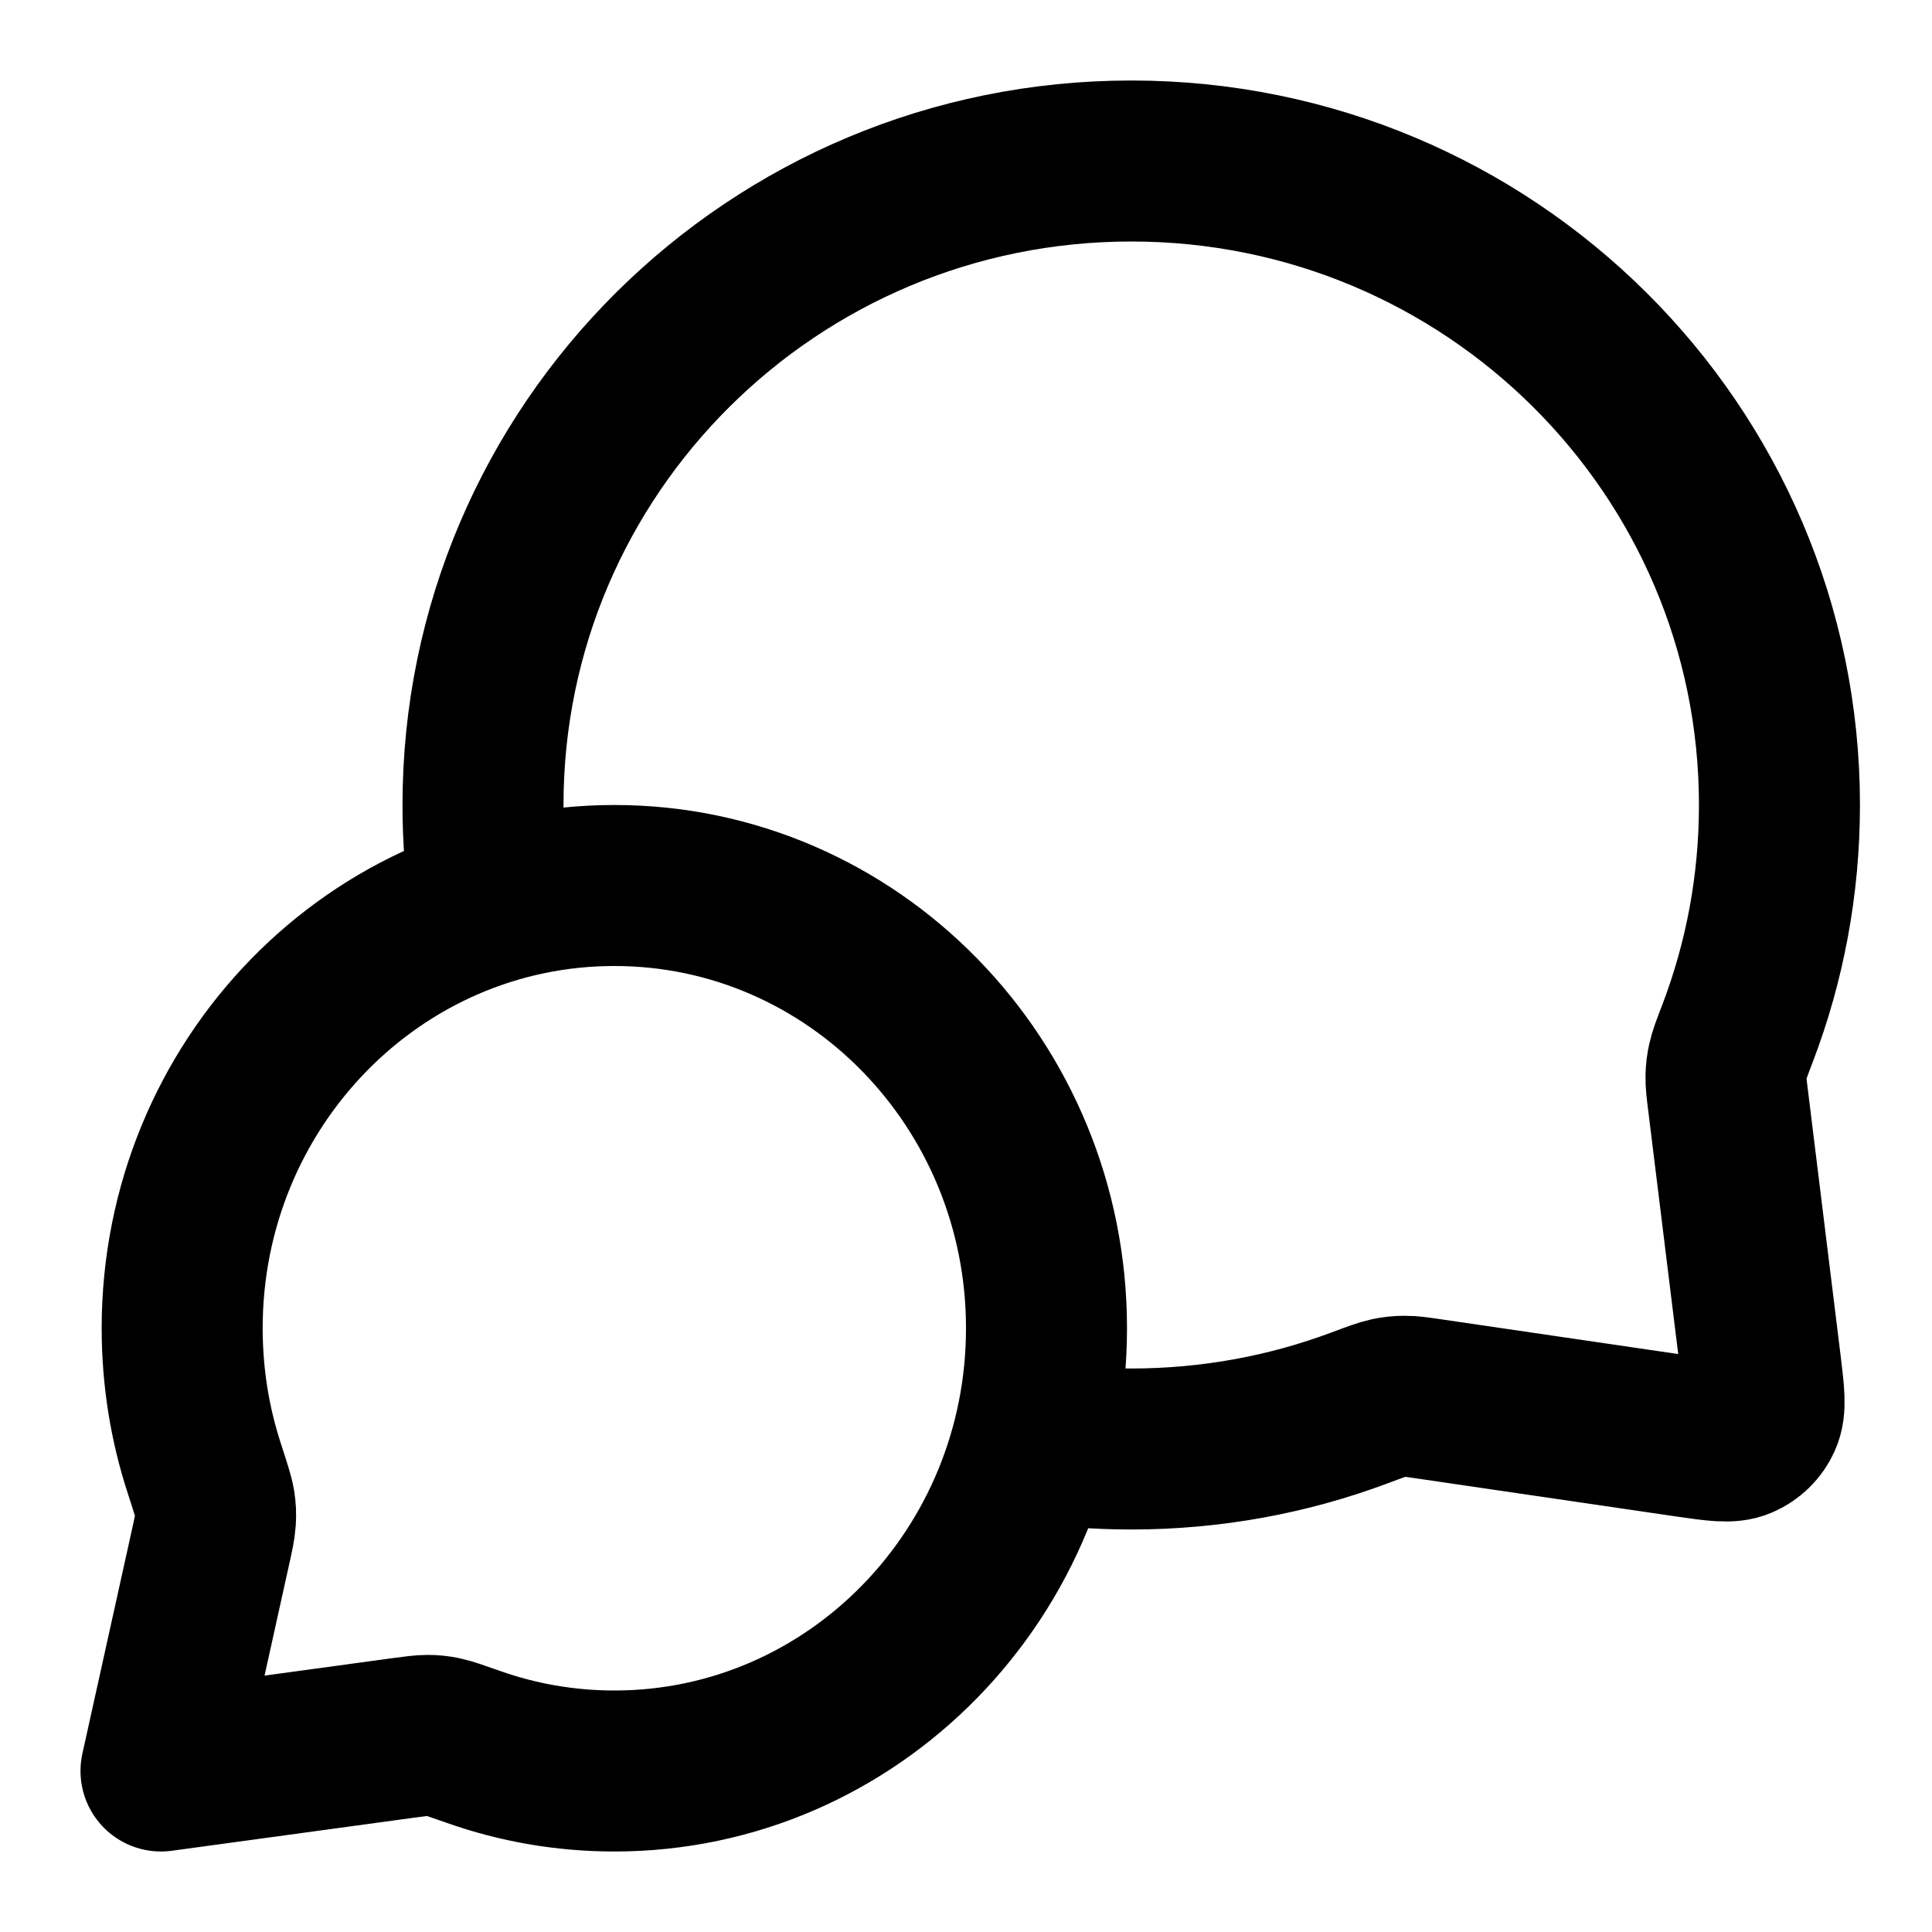
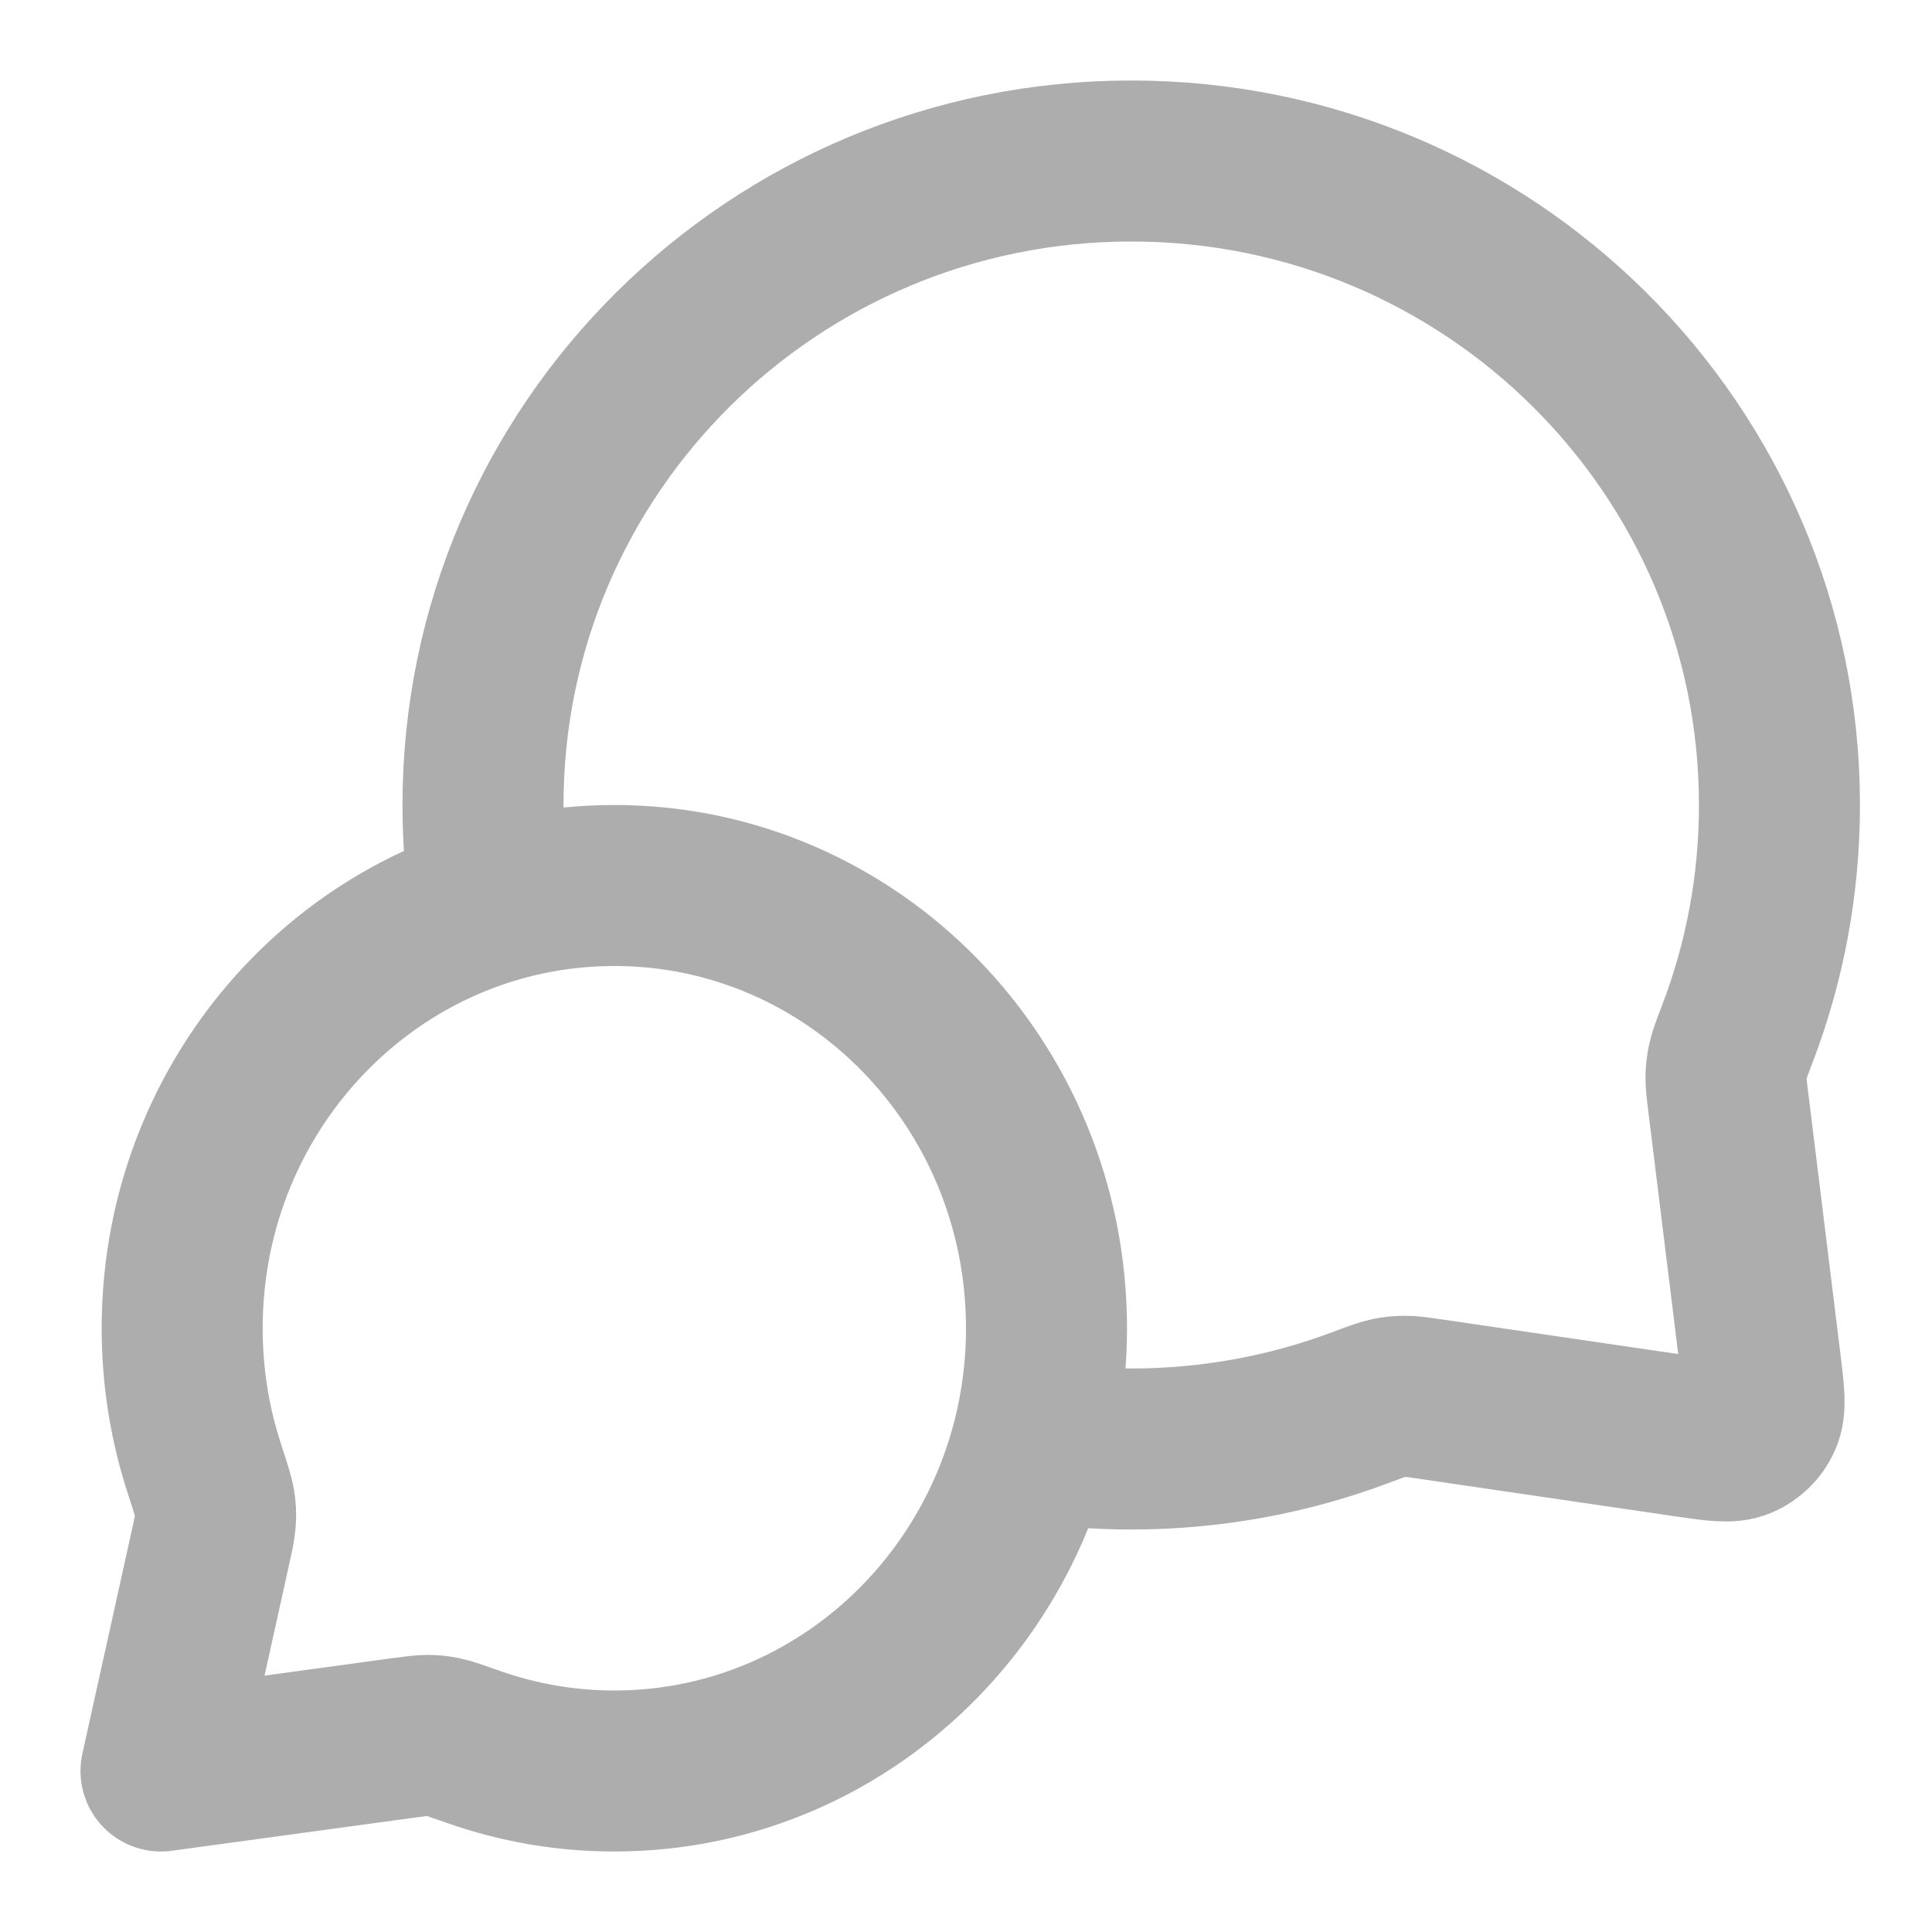
<svg xmlns="http://www.w3.org/2000/svg" width="24" height="24" viewBox="0 0 24 24" fill="none">
-   <path d="M6.094 11.229C6.032 10.828 6 10.418 6 10C6 5.582 9.605 2 14.053 2C18.5 2 22.105 5.582 22.105 10C22.105 10.998 21.921 11.954 21.585 12.835C21.515 13.018 21.48 13.109 21.465 13.18C21.449 13.251 21.443 13.301 21.441 13.373C21.439 13.447 21.449 13.527 21.469 13.688L21.872 16.959C21.915 17.312 21.937 17.489 21.878 17.618C21.827 17.731 21.735 17.82 21.621 17.869C21.491 17.925 21.315 17.899 20.962 17.848L17.776 17.381C17.61 17.357 17.527 17.344 17.451 17.345C17.376 17.345 17.325 17.351 17.251 17.366C17.177 17.382 17.082 17.417 16.893 17.488C16.01 17.819 15.052 18 14.053 18C13.634 18 13.224 17.968 12.823 17.907M7.632 22C10.597 22 13 19.538 13 16.5C13 13.462 10.597 11 7.632 11C4.667 11 2.263 13.462 2.263 16.5C2.263 17.111 2.36 17.698 2.54 18.247C2.615 18.479 2.653 18.595 2.666 18.674C2.679 18.757 2.681 18.803 2.676 18.887C2.671 18.967 2.651 19.057 2.611 19.238L2 22L4.995 21.591C5.158 21.569 5.24 21.558 5.311 21.558C5.387 21.558 5.426 21.563 5.5 21.577C5.57 21.591 5.674 21.628 5.882 21.701C6.431 21.895 7.019 22 7.632 22Z" stroke="black" stroke-width="2" stroke-linecap="round" stroke-linejoin="round" />
+   <path d="M6.094 11.229C6.032 10.828 6 10.418 6 10C6 5.582 9.605 2 14.053 2C18.5 2 22.105 5.582 22.105 10C22.105 10.998 21.921 11.954 21.585 12.835C21.515 13.018 21.48 13.109 21.465 13.18C21.449 13.251 21.443 13.301 21.441 13.373C21.439 13.447 21.449 13.527 21.469 13.688L21.872 16.959C21.915 17.312 21.937 17.489 21.878 17.618C21.827 17.731 21.735 17.82 21.621 17.869C21.491 17.925 21.315 17.899 20.962 17.848L17.776 17.381C17.61 17.357 17.527 17.344 17.451 17.345C17.376 17.345 17.325 17.351 17.251 17.366C17.177 17.382 17.082 17.417 16.893 17.488C16.01 17.819 15.052 18 14.053 18C13.634 18 13.224 17.968 12.823 17.907M7.632 22C10.597 22 13 19.538 13 16.5C13 13.462 10.597 11 7.632 11C4.667 11 2.263 13.462 2.263 16.5C2.263 17.111 2.36 17.698 2.54 18.247C2.615 18.479 2.653 18.595 2.666 18.674C2.679 18.757 2.681 18.803 2.676 18.887C2.671 18.967 2.651 19.057 2.611 19.238L2 22L4.995 21.591C5.158 21.569 5.24 21.558 5.311 21.558C5.387 21.558 5.426 21.563 5.5 21.577C5.57 21.591 5.674 21.628 5.882 21.701C6.431 21.895 7.019 22 7.632 22Z" stroke="#adadad" stroke-width="2" stroke-linecap="round" stroke-linejoin="round" />
</svg>
